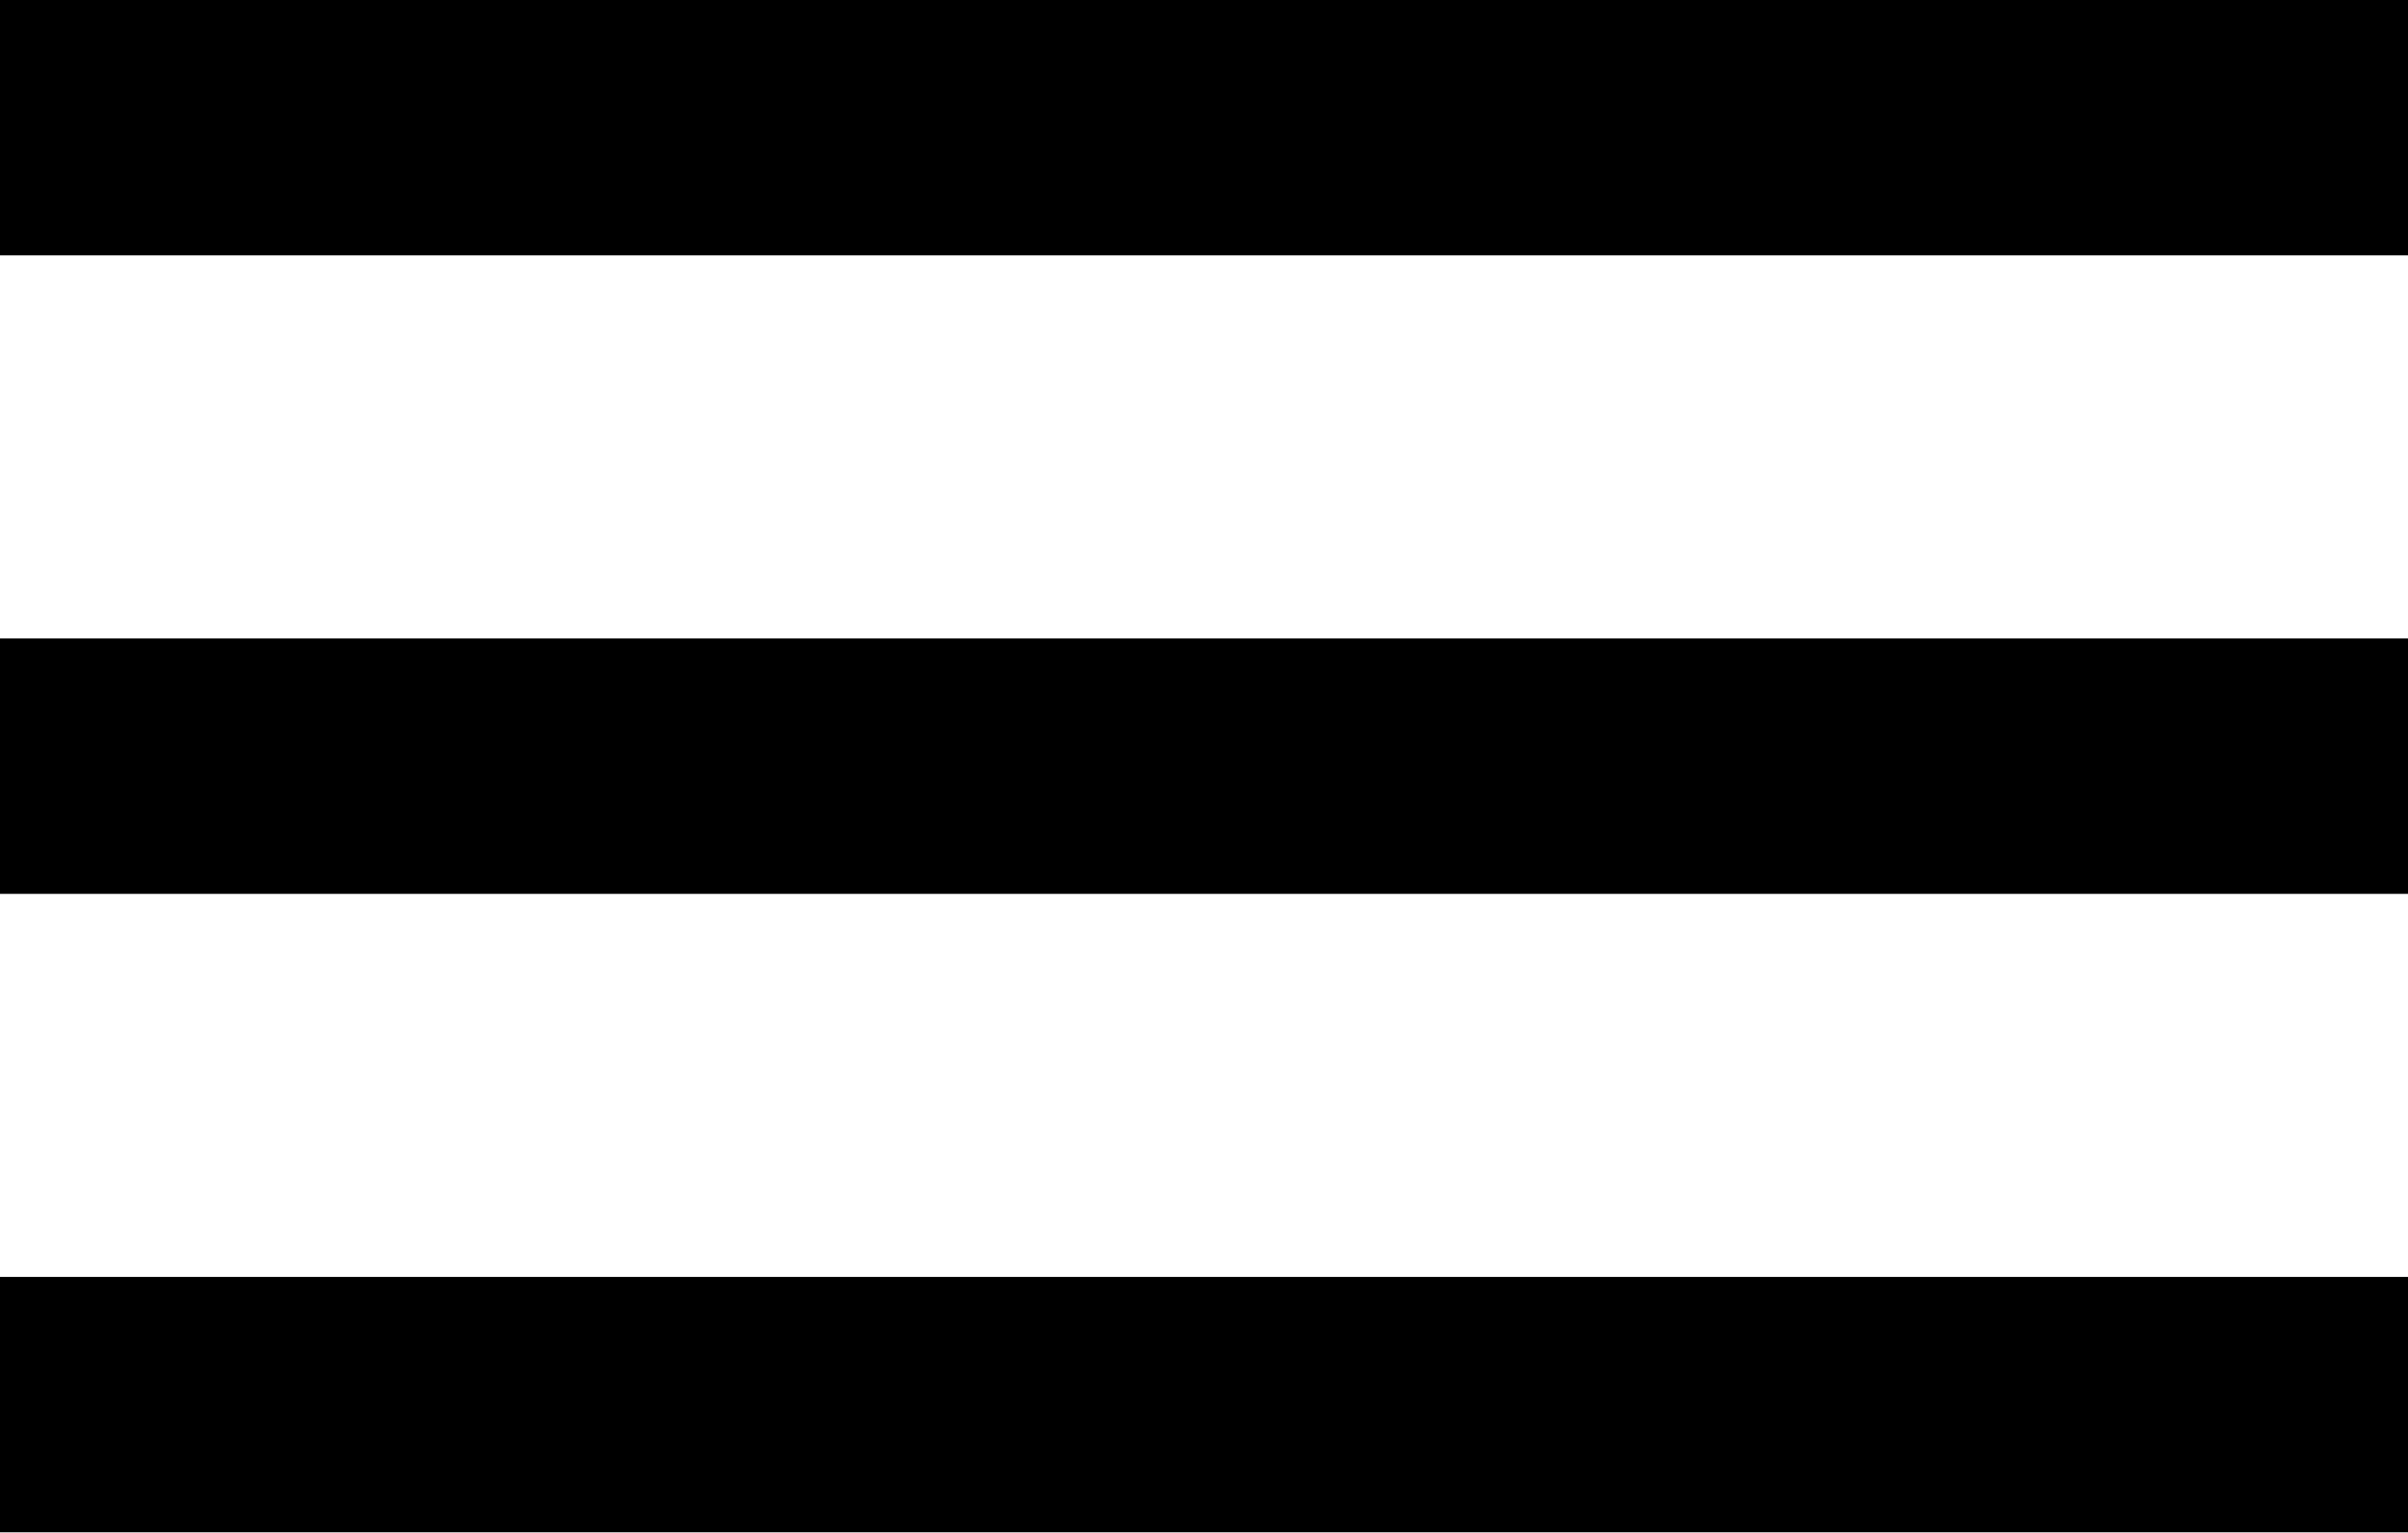
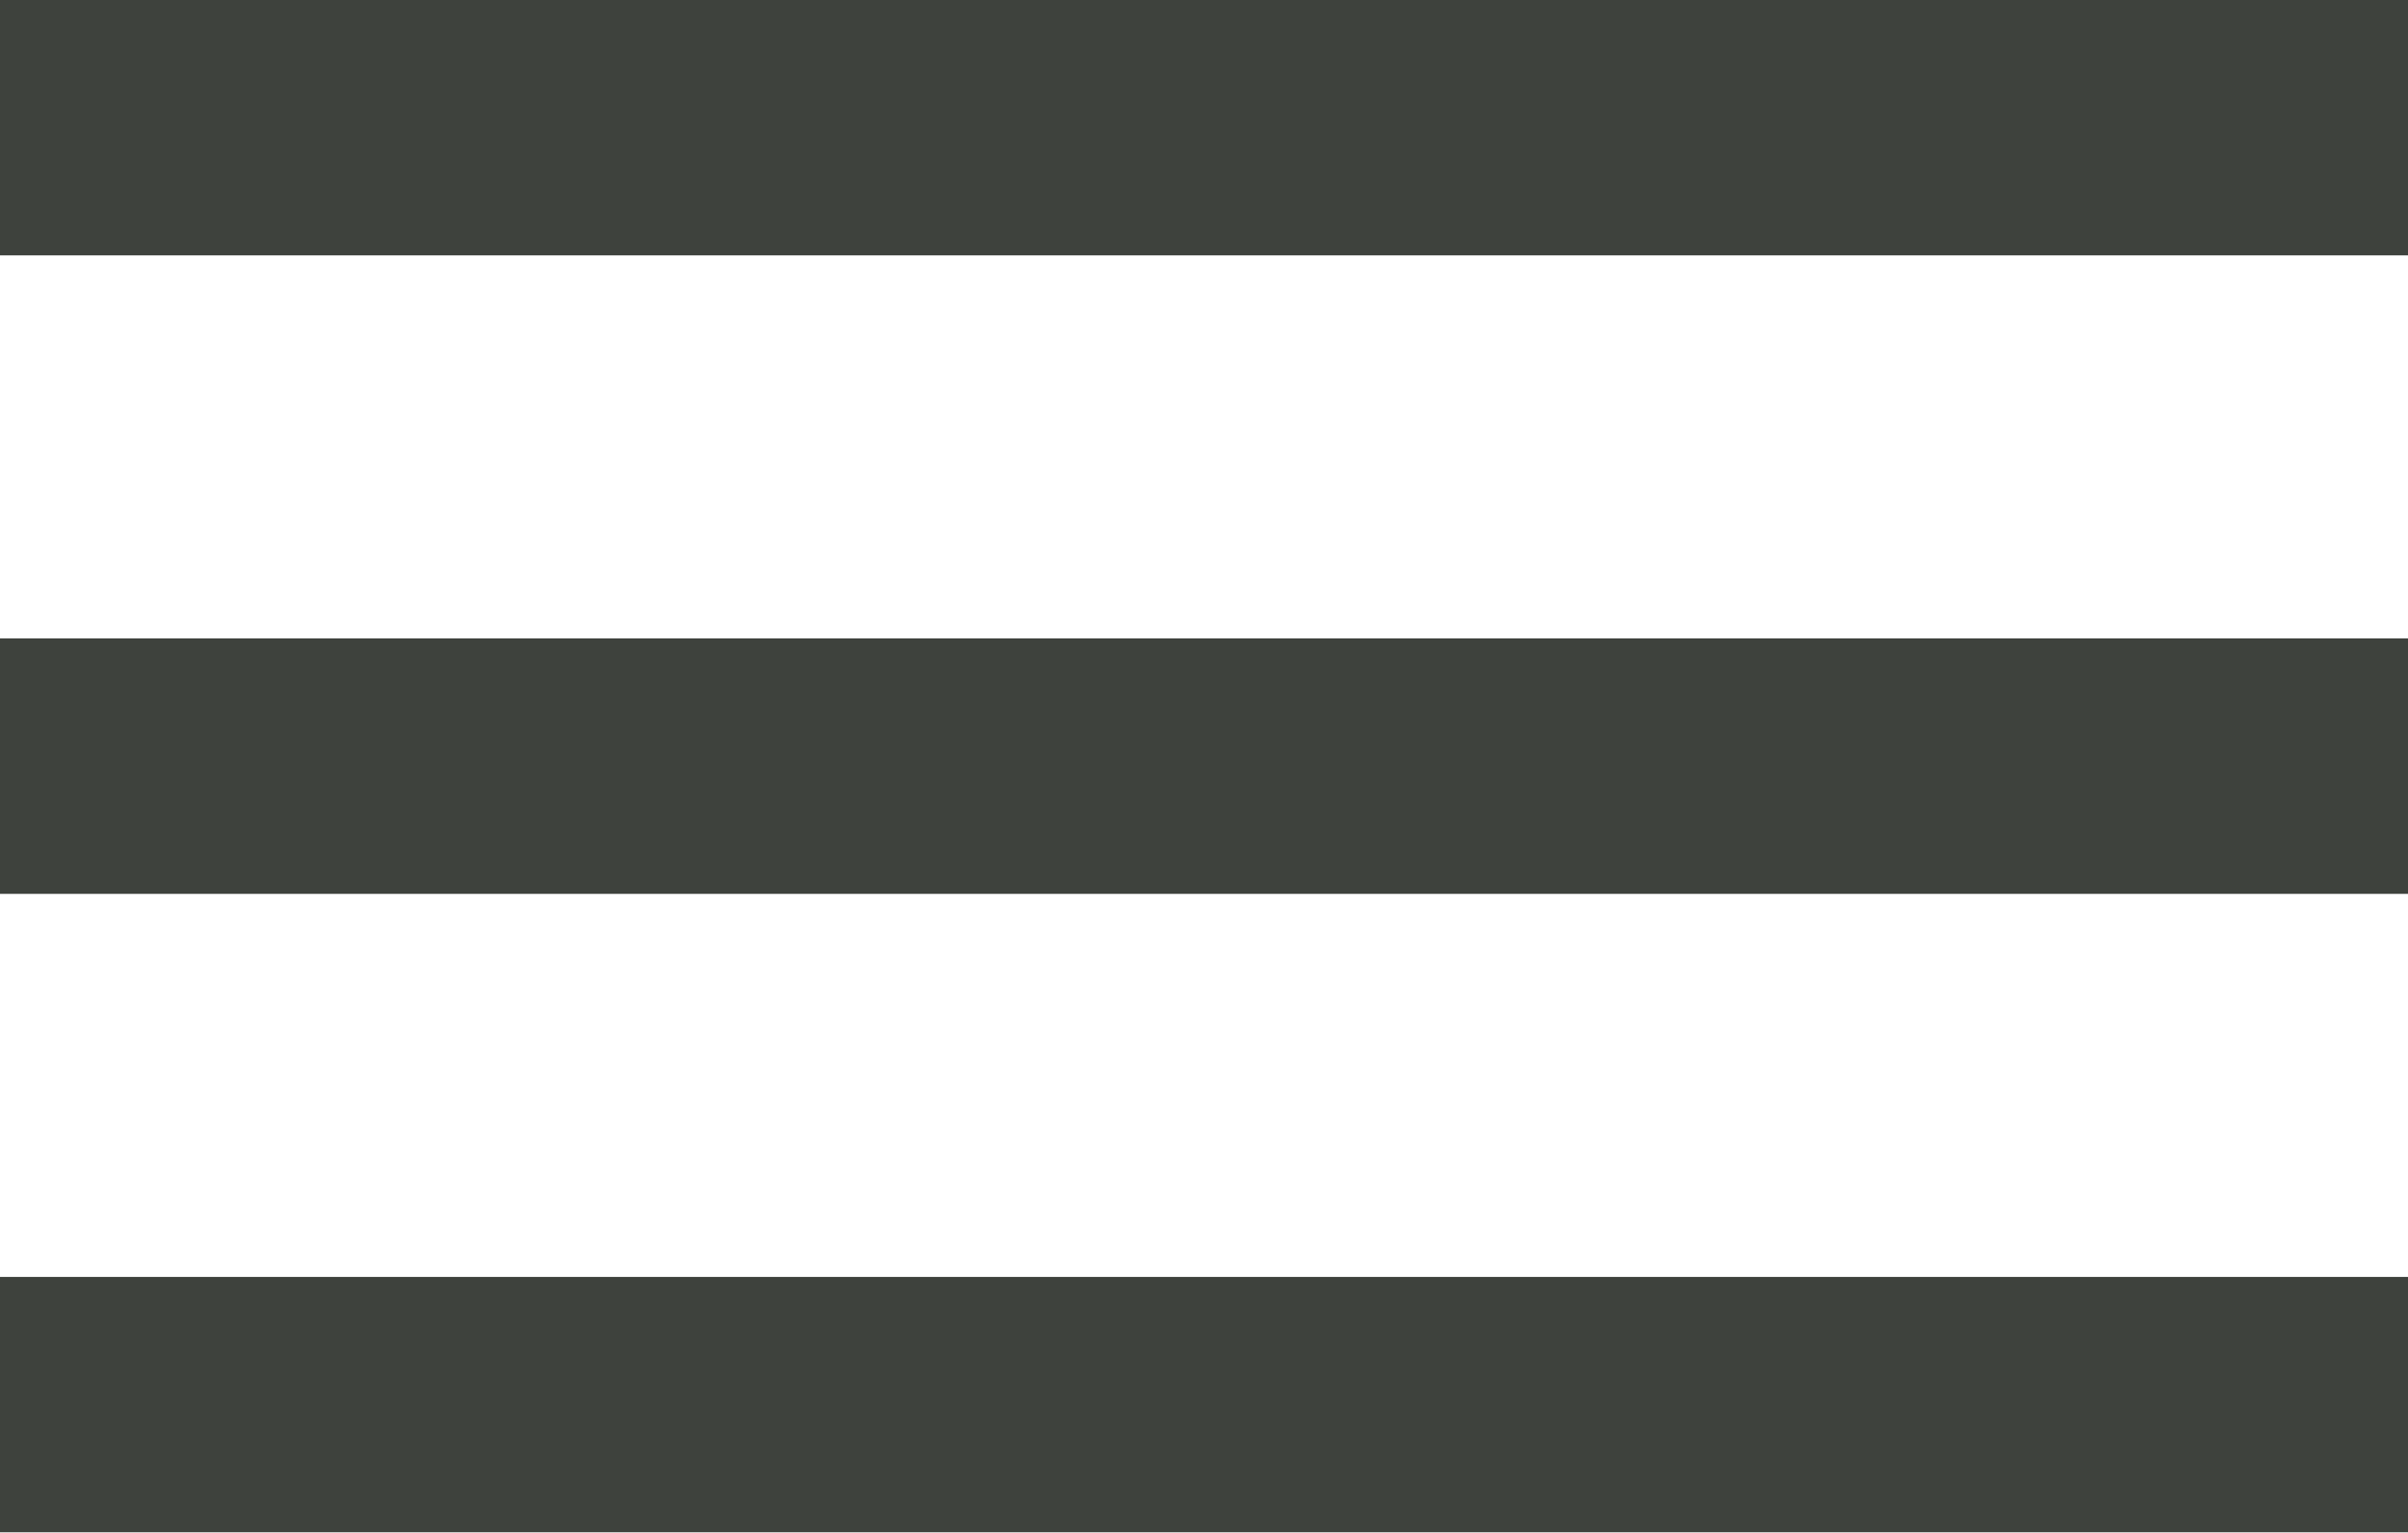
<svg xmlns="http://www.w3.org/2000/svg" width="18.853" height="12" viewBox="0 0 18.853 12">
  <g id="Icon_feather-menu" data-name="Icon feather-menu" transform="translate(-4.5 -8)">
-     <path id="Path_3" data-name="Path 3" d="M4.5,18H23.353" transform="translate(0 -4)" fill="none" stroke="#000" stroke-linejoin="round" stroke-width="2" />
-     <path id="Path_4" data-name="Path 4" d="M4.5,9H23.353" transform="translate(0)" fill="none" stroke="#000" stroke-linejoin="round" stroke-width="2" />
-     <path id="Path_5" data-name="Path 5" d="M4.5,27H23.353" transform="translate(0 -8)" fill="none" stroke="#000" stroke-linejoin="round" stroke-width="2" />
+     <path id="Path_3" data-name="Path 3" d="M4.5,18H23.353" transform="translate(0 -4)" fill="none" stroke="#3e423d" stroke-linejoin="round" stroke-width="2" />
+     <path id="Path_4" data-name="Path 4" d="M4.5,9H23.353" transform="translate(0)" fill="none" stroke="#3e423d" stroke-linejoin="round" stroke-width="2" />
+     <path id="Path_5" data-name="Path 5" d="M4.5,27H23.353" transform="translate(0 -8)" fill="none" stroke="#3e423d" stroke-linejoin="round" stroke-width="2" />
  </g>
</svg>
